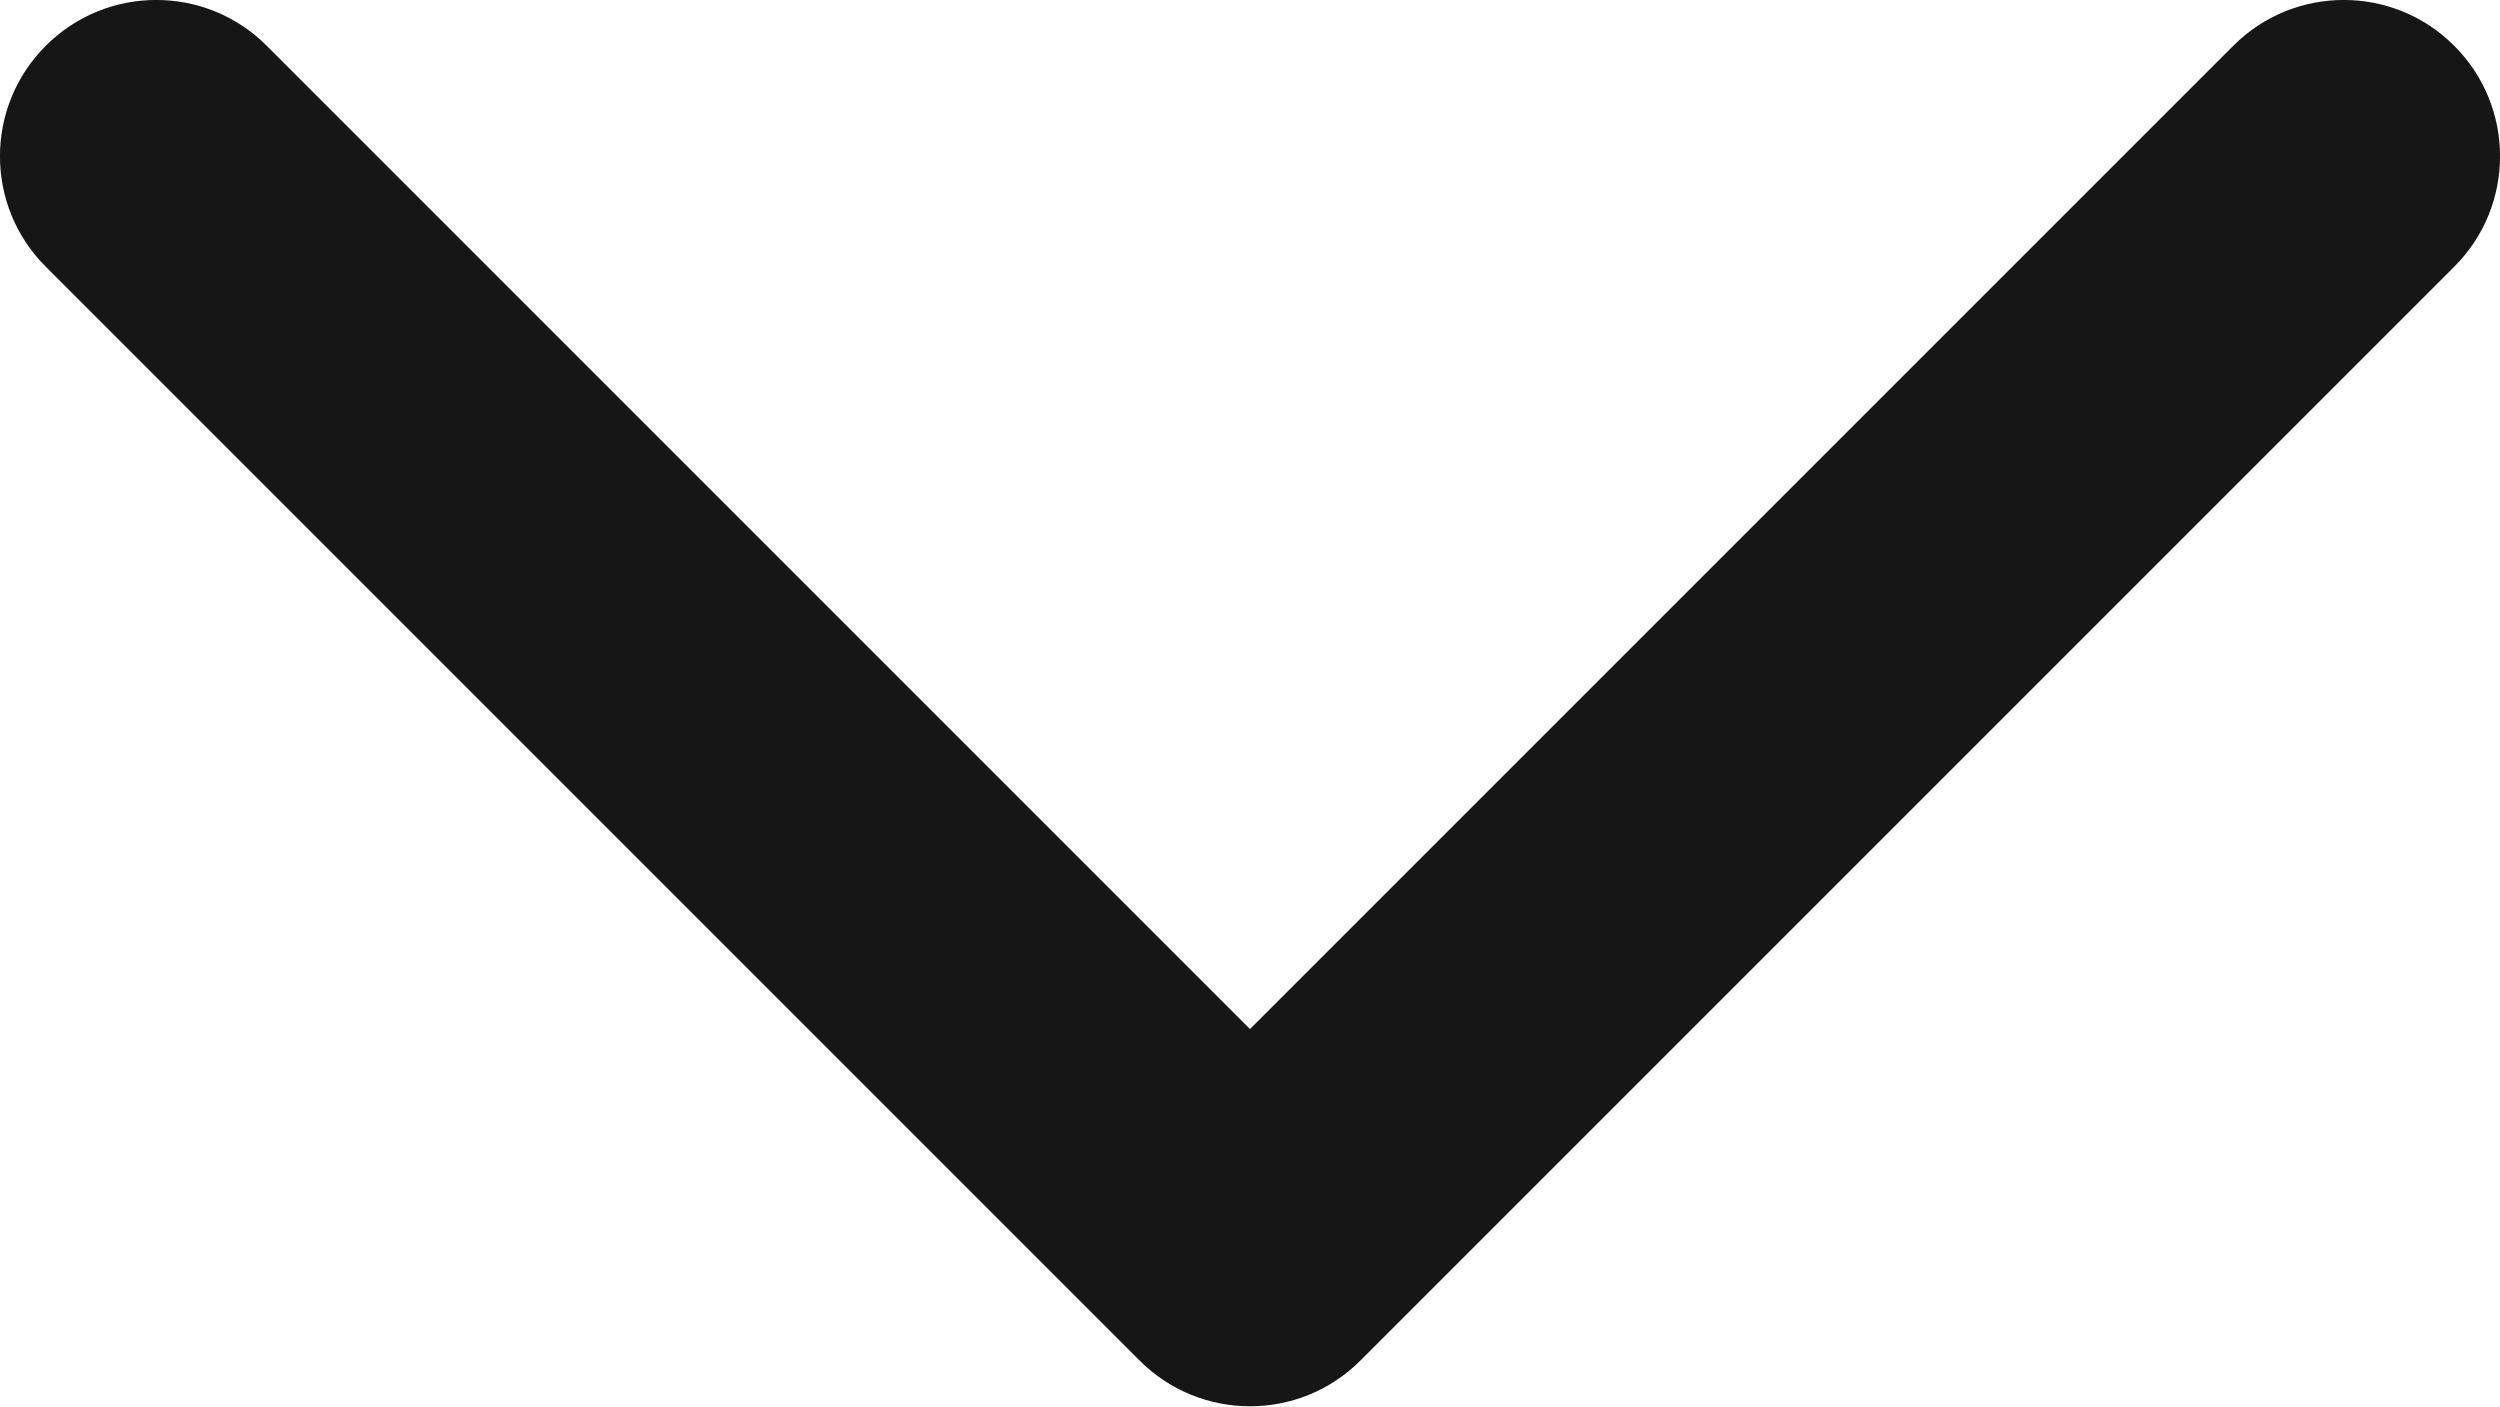
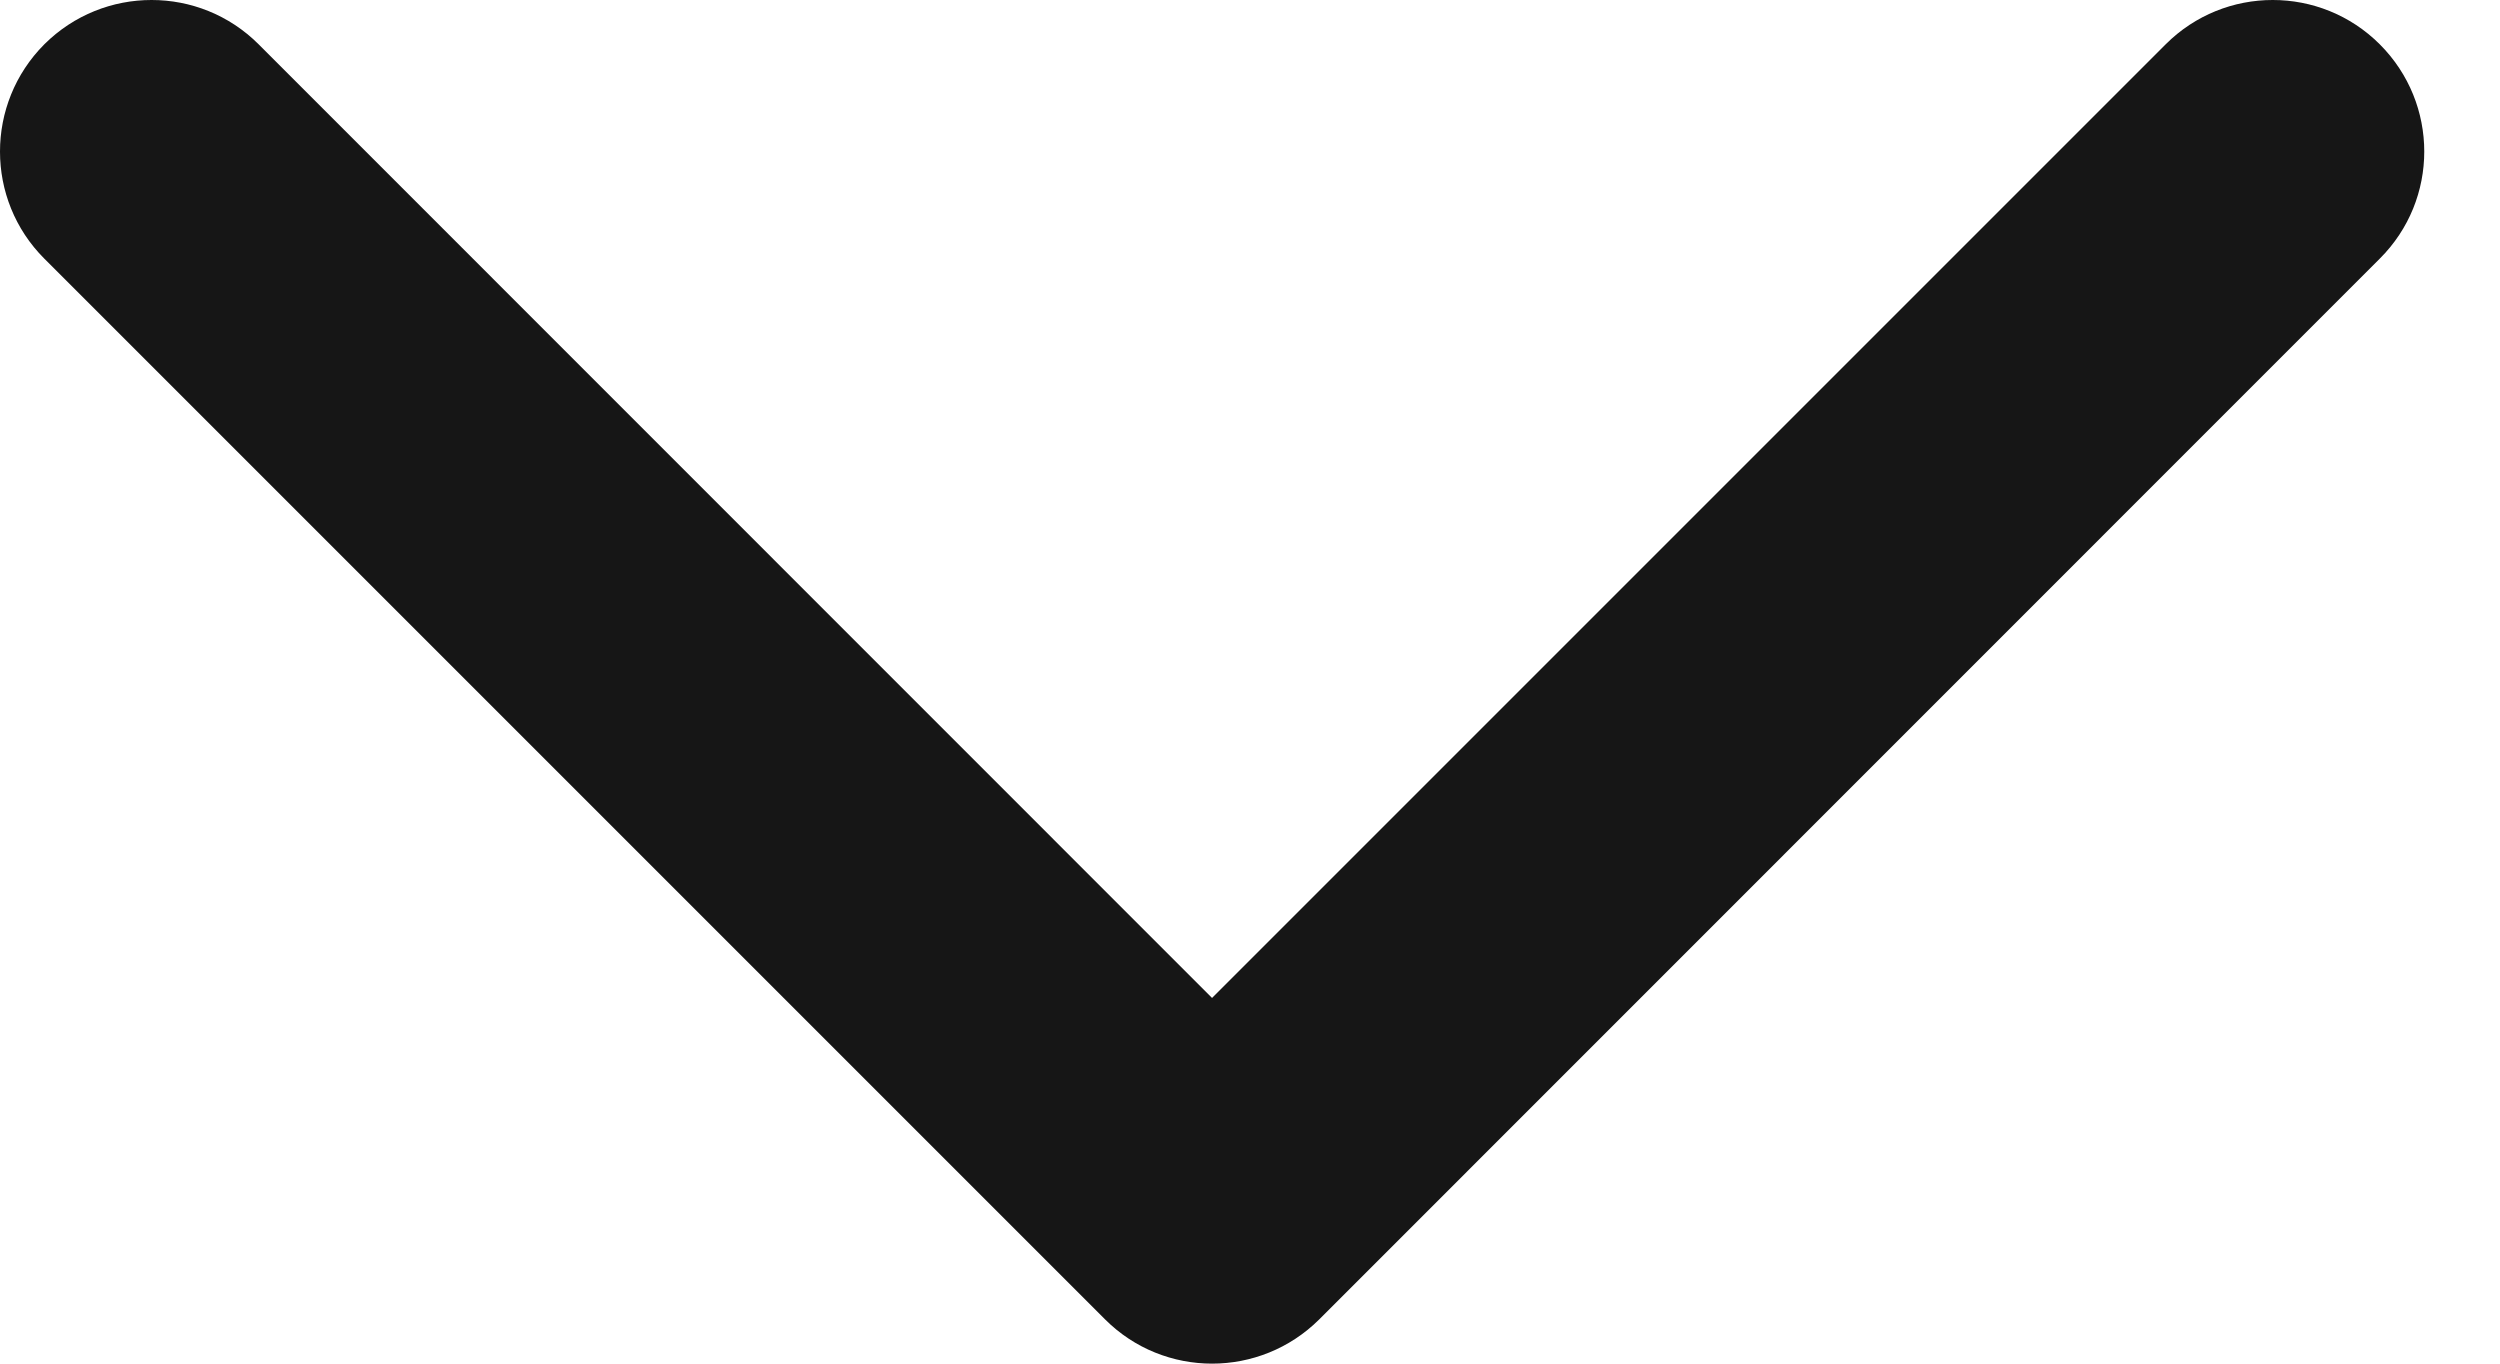
- <svg xmlns="http://www.w3.org/2000/svg" width="16" height="9" viewBox="0 0 16 9" fill="none">
-   <path fill-rule="evenodd" clip-rule="evenodd" d="M0.293 0.293C0.683 -0.098 1.317 -0.098 1.707 0.293L8 6.586L14.293 0.293C14.683 -0.098 15.317 -0.098 15.707 0.293C16.098 0.683 16.098 1.317 15.707 1.707L8.707 8.707C8.317 9.098 7.683 9.098 7.293 8.707L0.293 1.707C-0.098 1.317 -0.098 0.683 0.293 0.293Z" fill="#161616" />
+ <svg xmlns="http://www.w3.org/2000/svg" width="11" height="6" viewBox="0 0 11 6" fill="none">
+   <path fill-rule="evenodd" clip-rule="evenodd" d="M0.195 0.195C0.456 -0.065 0.878 -0.065 1.138 0.195L5.333 4.391L9.529 0.195C9.789 -0.065 10.211 -0.065 10.471 0.195C10.732 0.456 10.732 0.878 10.471 1.138L5.805 5.805C5.544 6.065 5.122 6.065 4.862 5.805L0.195 1.138C-0.065 0.878 -0.065 0.456 0.195 0.195Z" fill="#161616" />
</svg>
